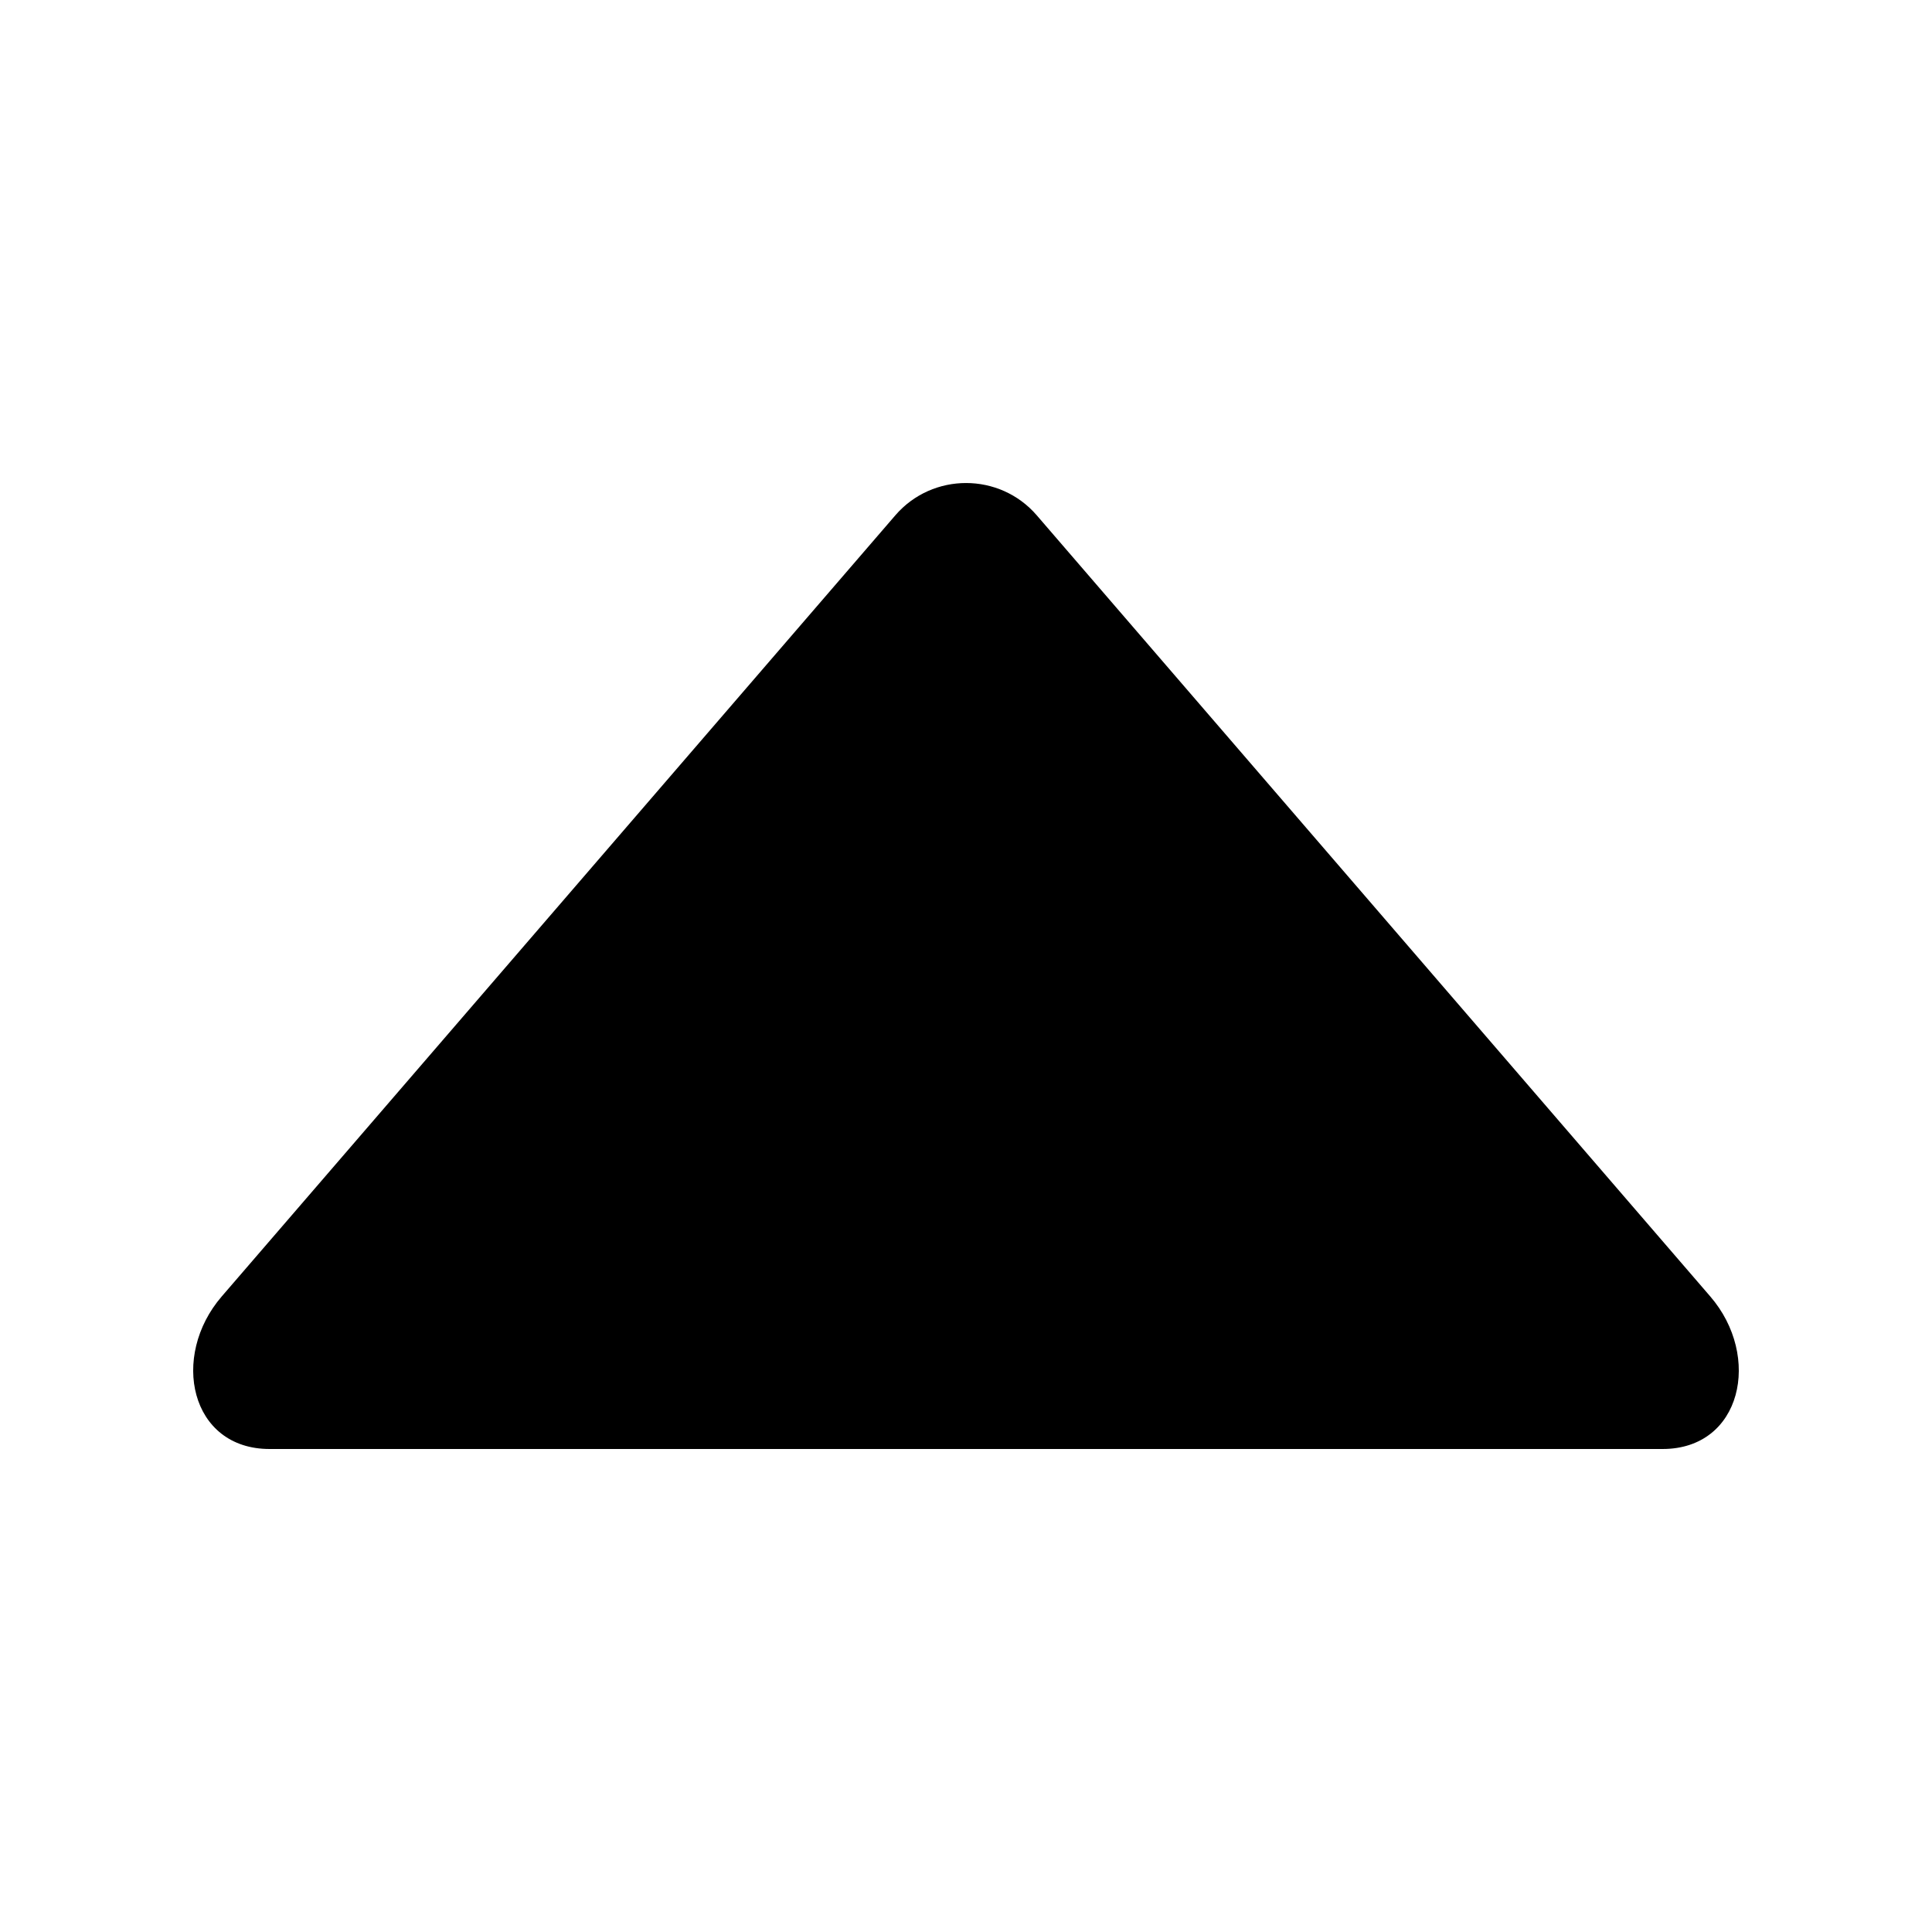
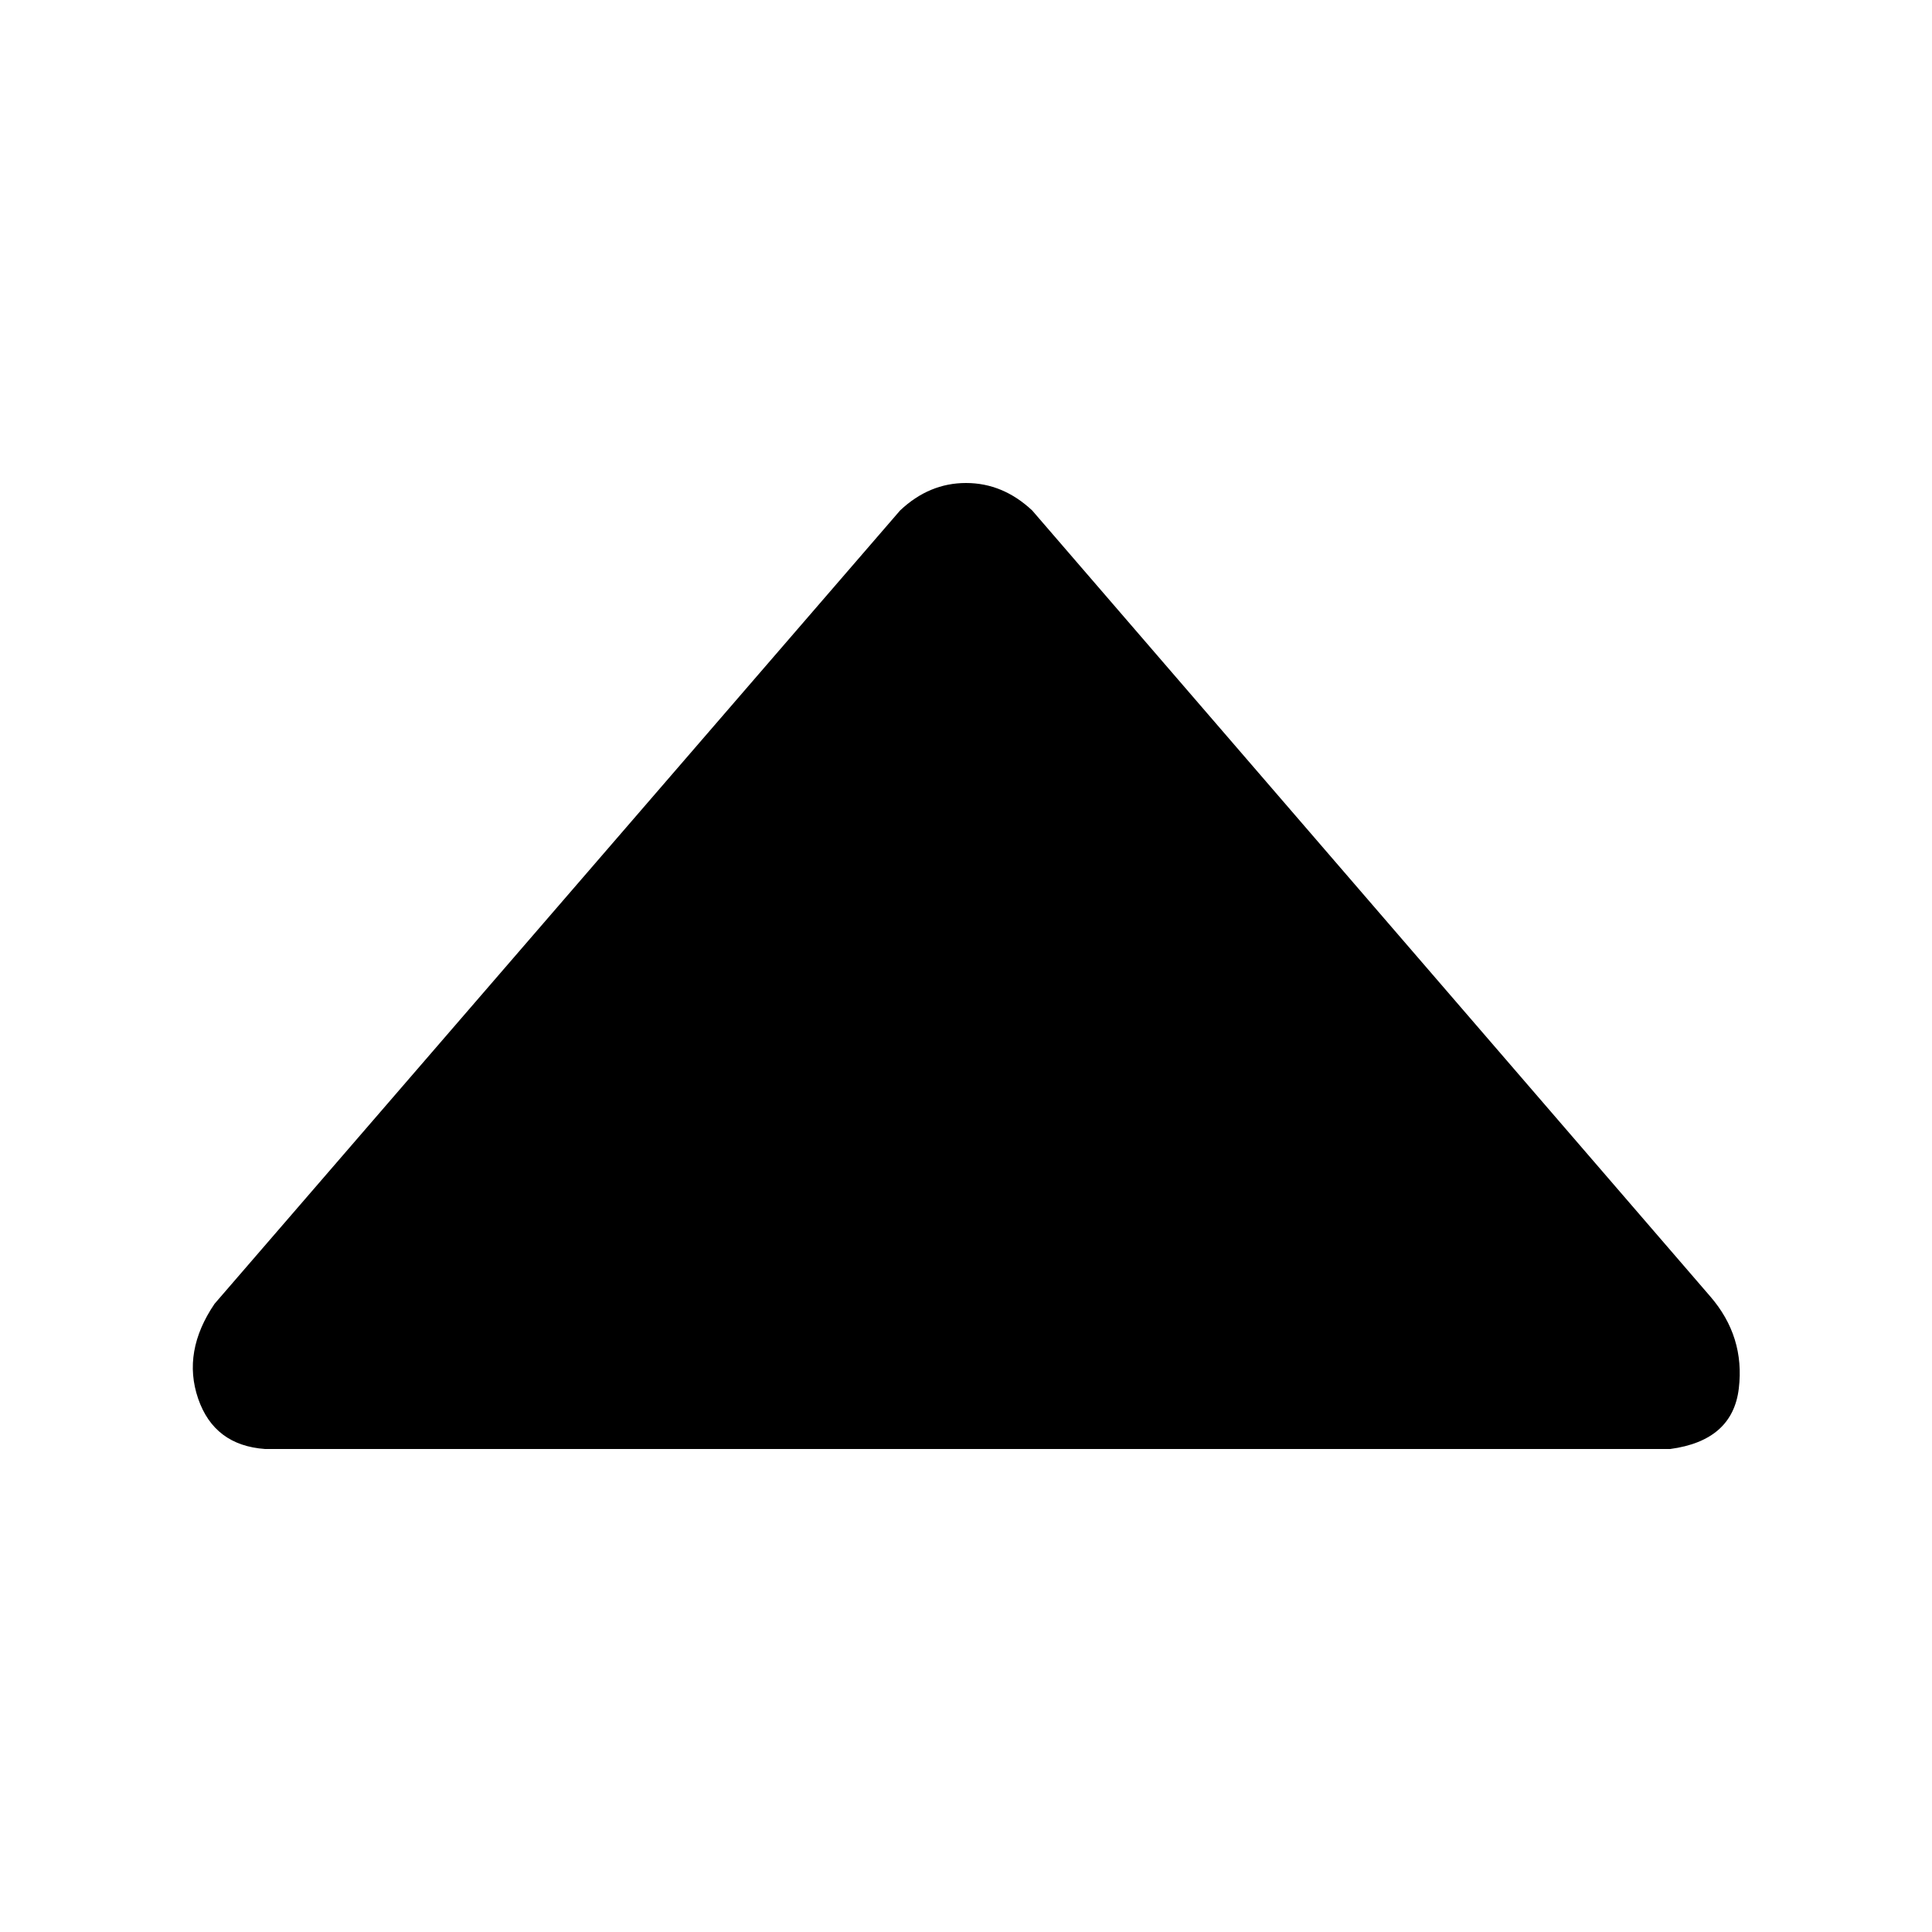
<svg xmlns="http://www.w3.org/2000/svg" viewBox="0 0 20 20" fill="currentColor">
-   <path fill="currentColor" d="M17.704,6.58 L10.732,14.666 C10.348,15.111 9.653,15.111 9.269,14.666 L2.296,6.58 C1.76,5.96 1.967,5 2.791,5 L17.211,5 C18.032,5 18.24,5.96 17.704,6.58 Z" transform="matrix(1 0 0 -1 0 20)" />
+   <path fill="currentColor" fill-rule="evenodd" d="M10.685,5.284 L17.704,13.42 C17.944,13.697 18.043,14.015 18,14.374 C17.957,14.733 17.721,14.942 17.29,15 L2.744,15 C2.393,14.975 2.162,14.801 2.051,14.478 C1.94,14.154 1.997,13.827 2.221,13.497 L9.318,5.284 C9.518,5.095 9.745,5 10,5 C10.255,5 10.483,5.095 10.685,5.284 Z" />
</svg>
